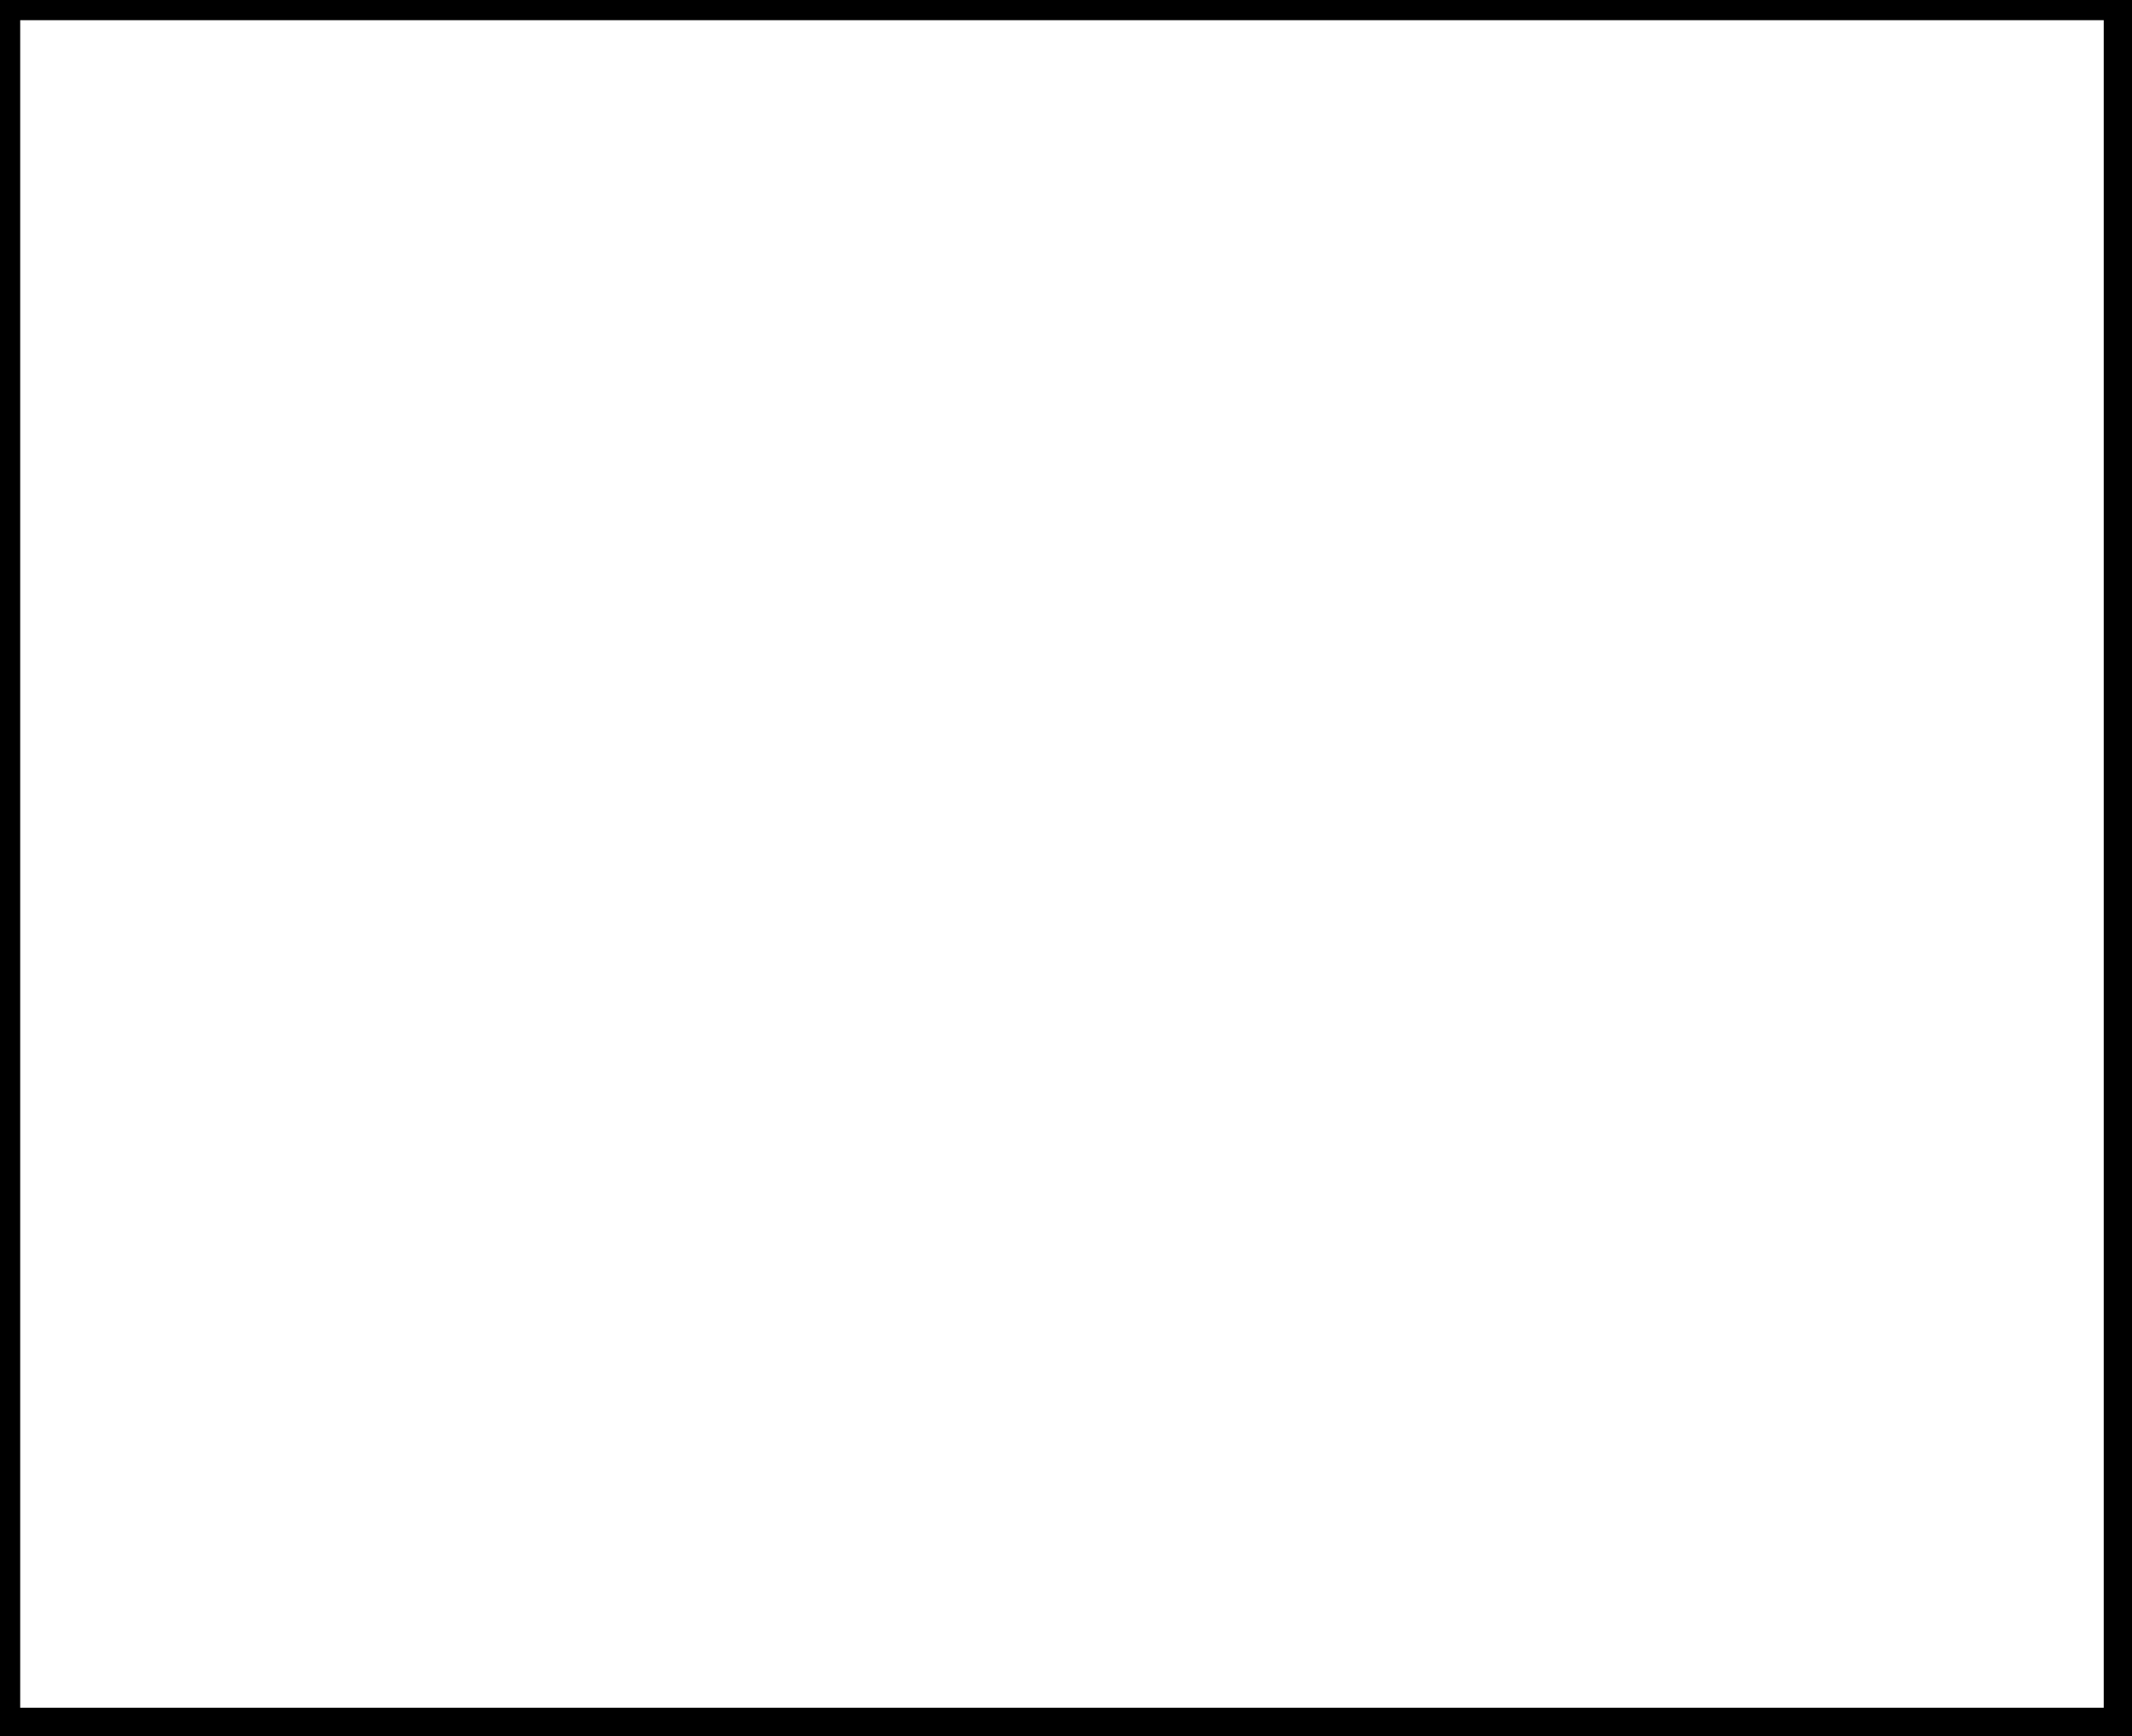
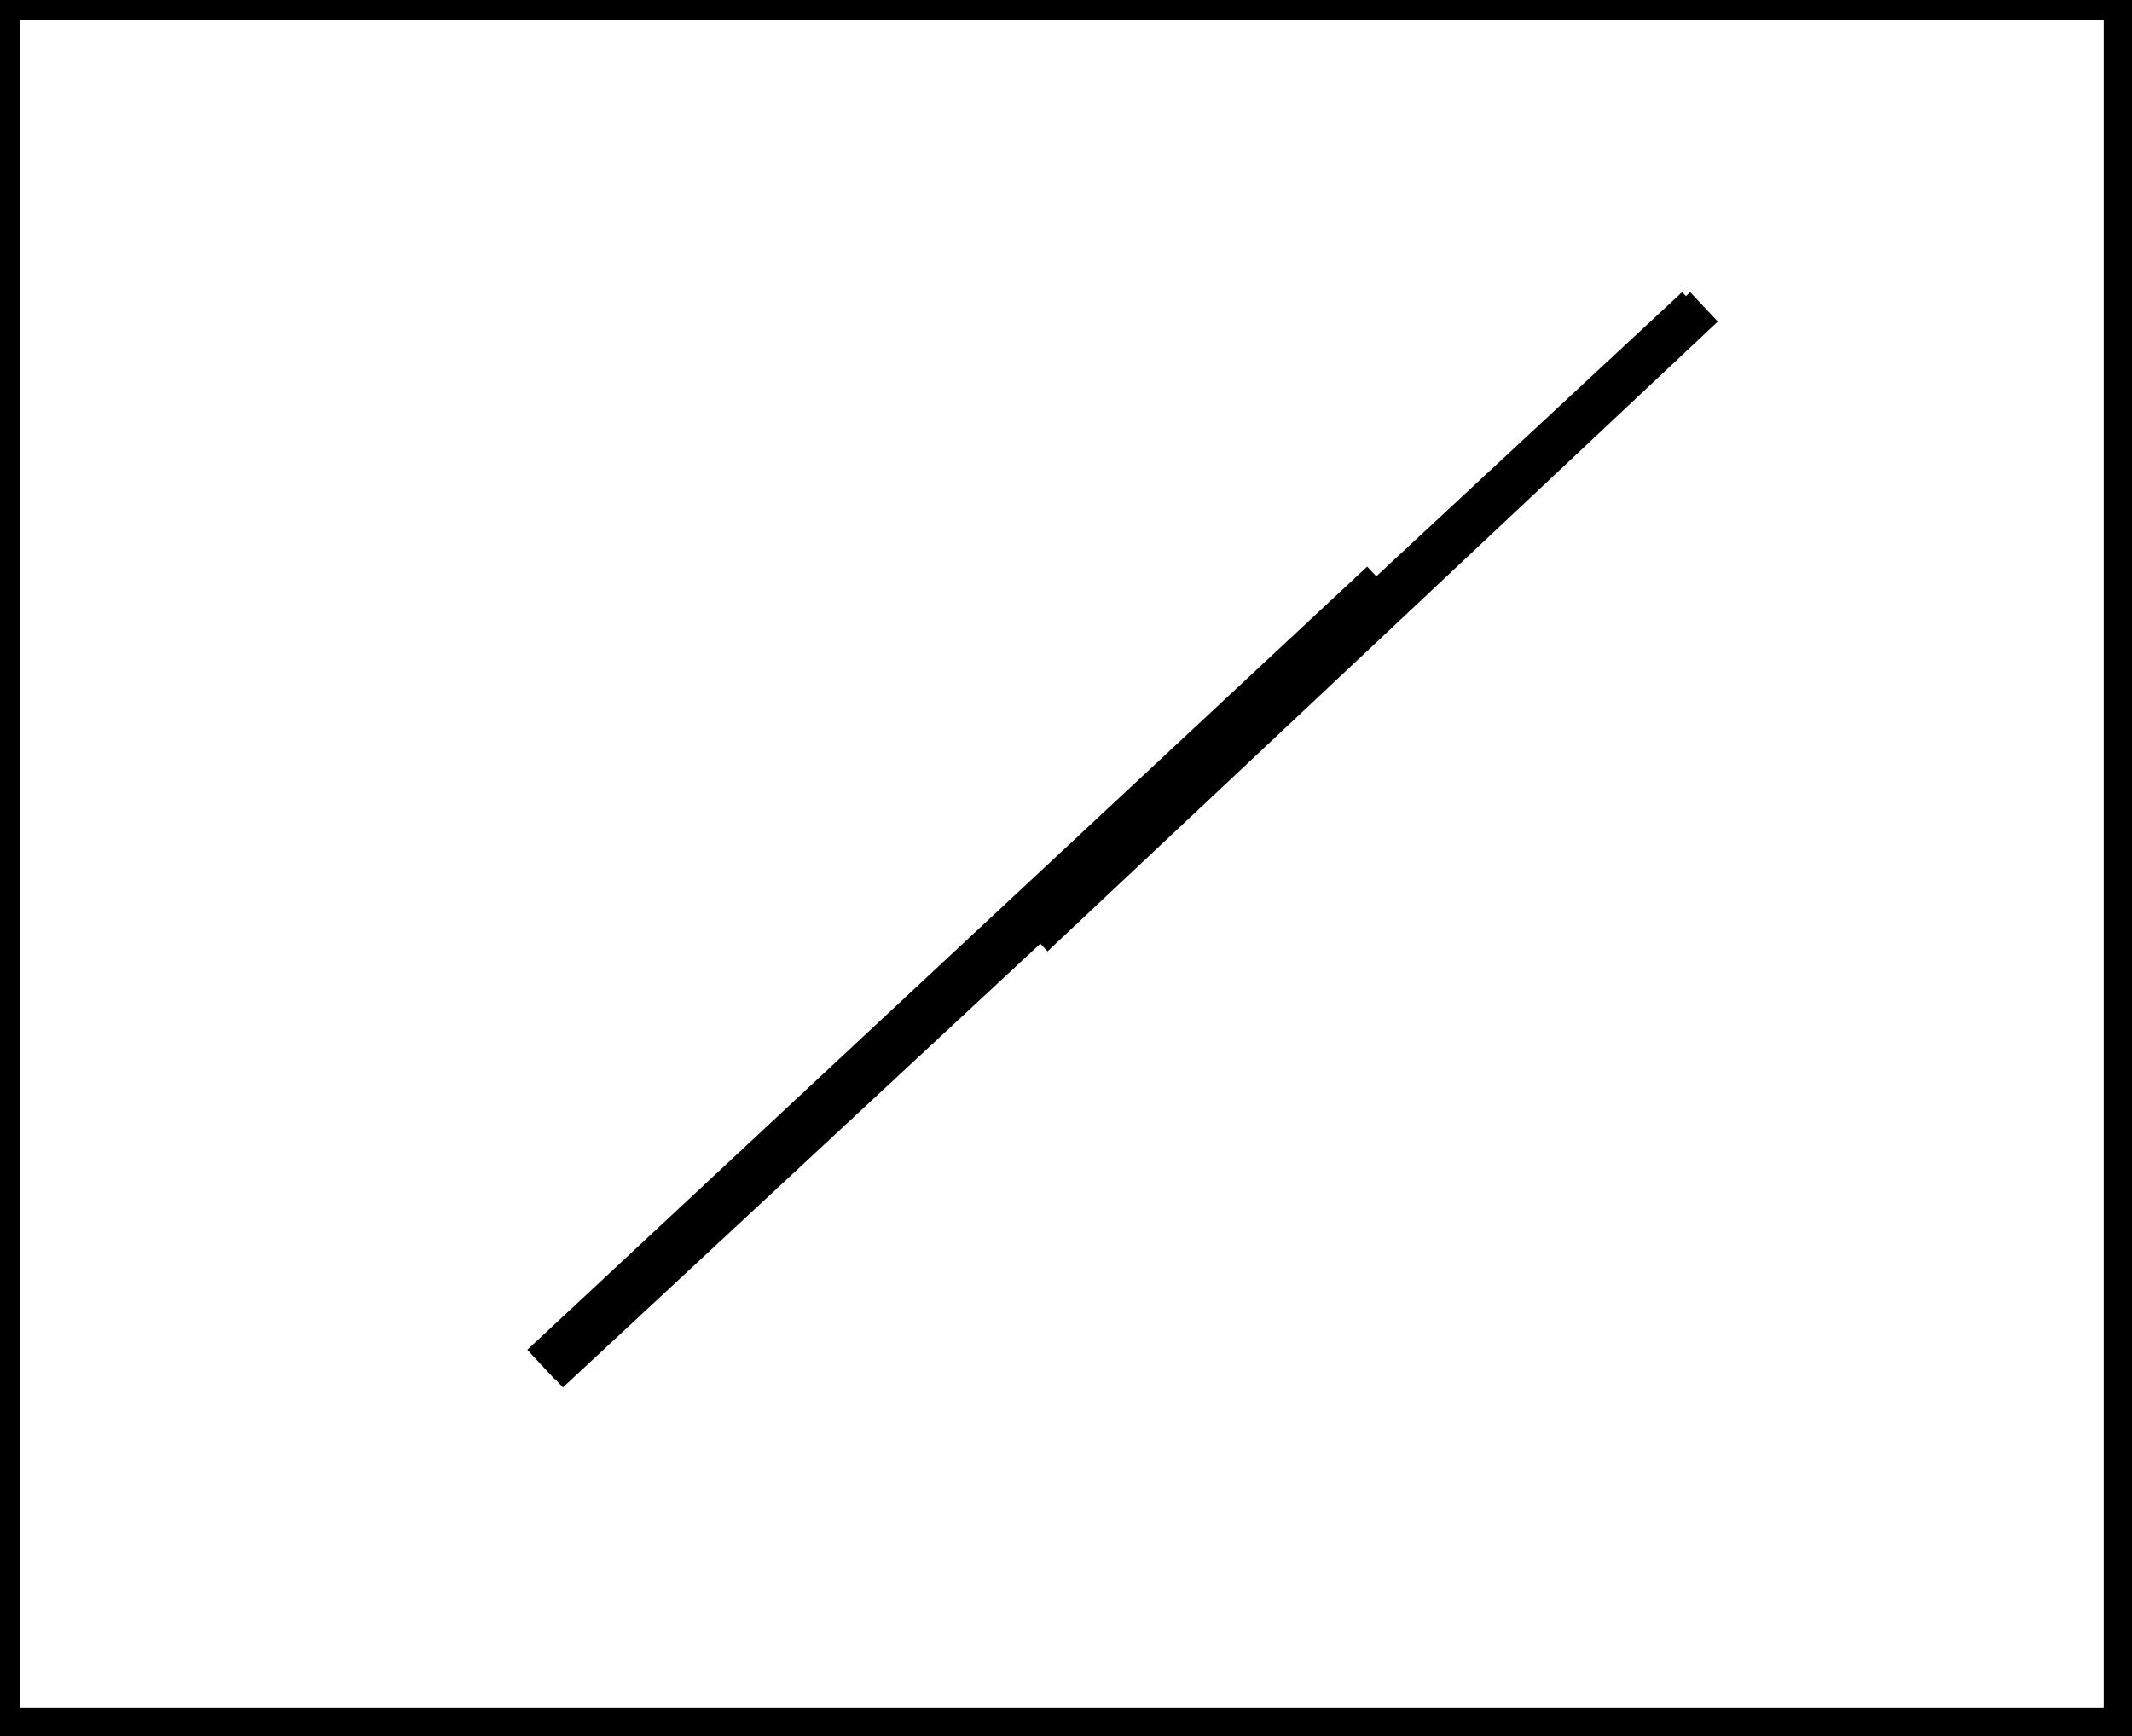
<svg xmlns="http://www.w3.org/2000/svg" baseProfile="full" height="215" version="1.1" width="264">
  <defs />
  <rect fill="white" height="215" width="264" x="0" y="0" />
+   <path d="M 68,170 L 210,38" fill="none" stroke="black" stroke-width="5" />
+   <path d="M 67,169 L 171,72" fill="none" stroke="black" stroke-width="5" />
+   <path d="M 128,116 L 211,38" fill="none" stroke="black" stroke-width="5" />
  <path d="M 0,0 L 0,214 L 263,214 L 263,0 Z" fill="none" stroke="black" stroke-width="5" />
</svg>
